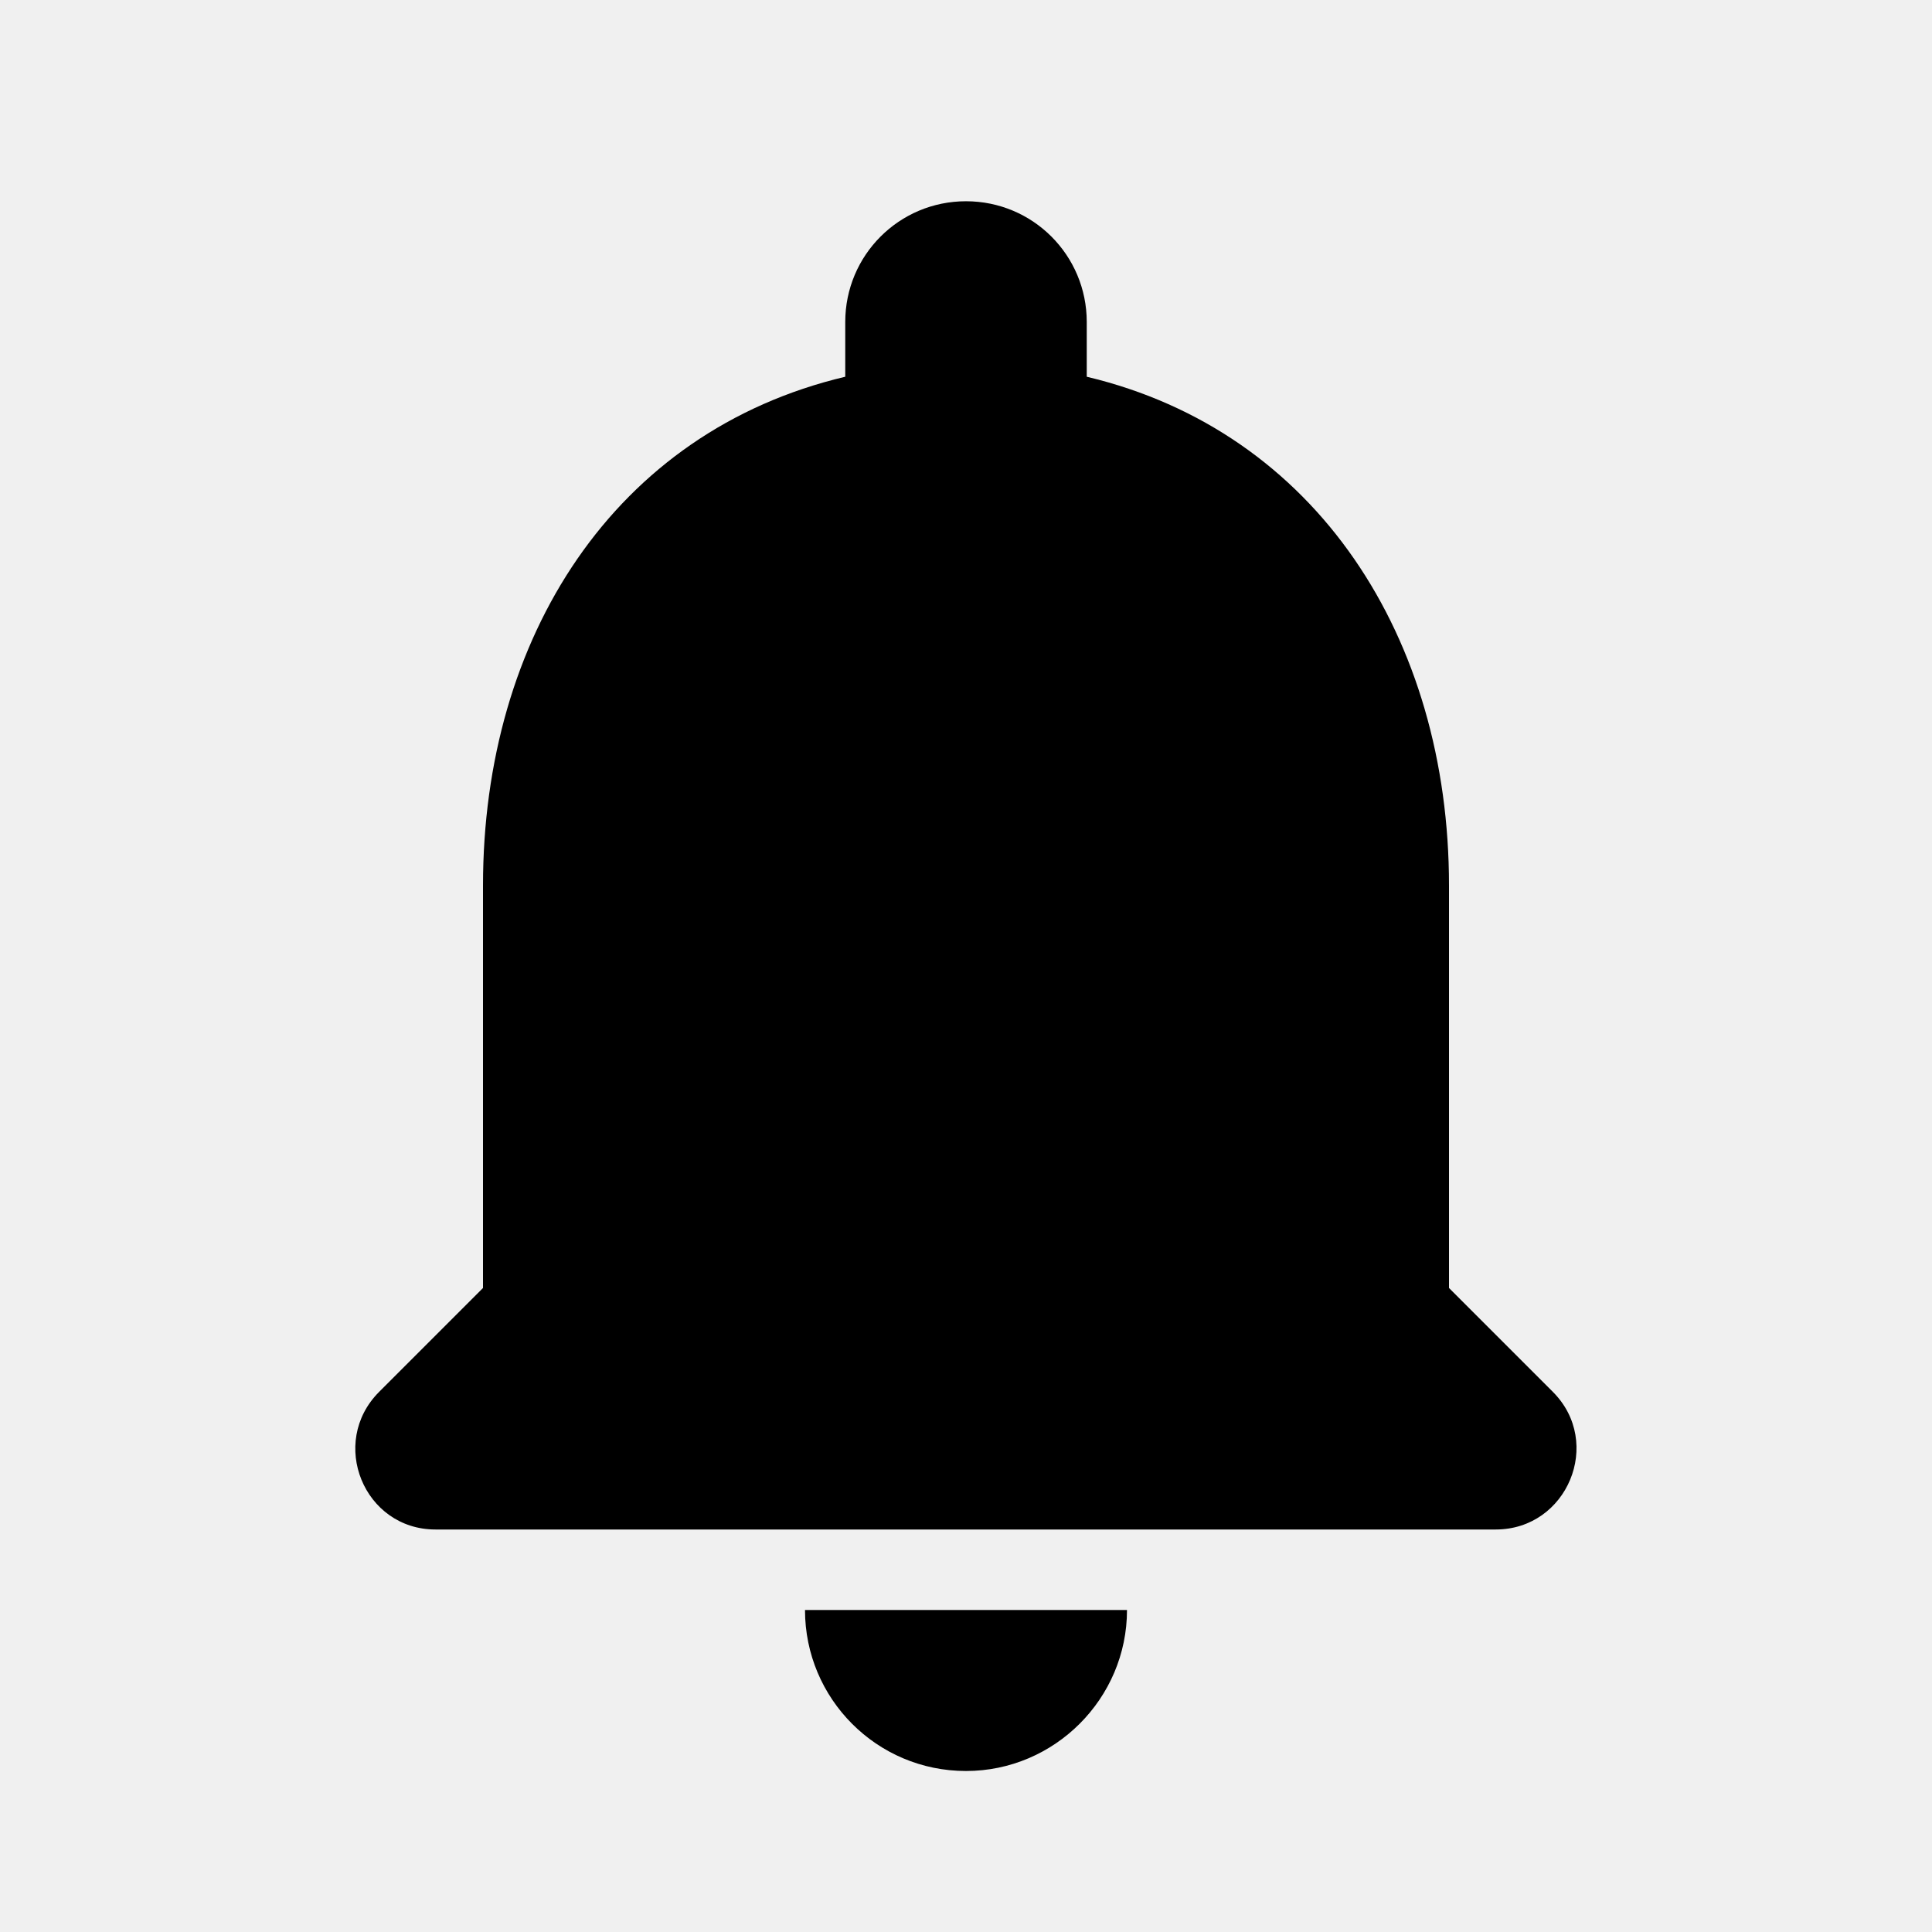
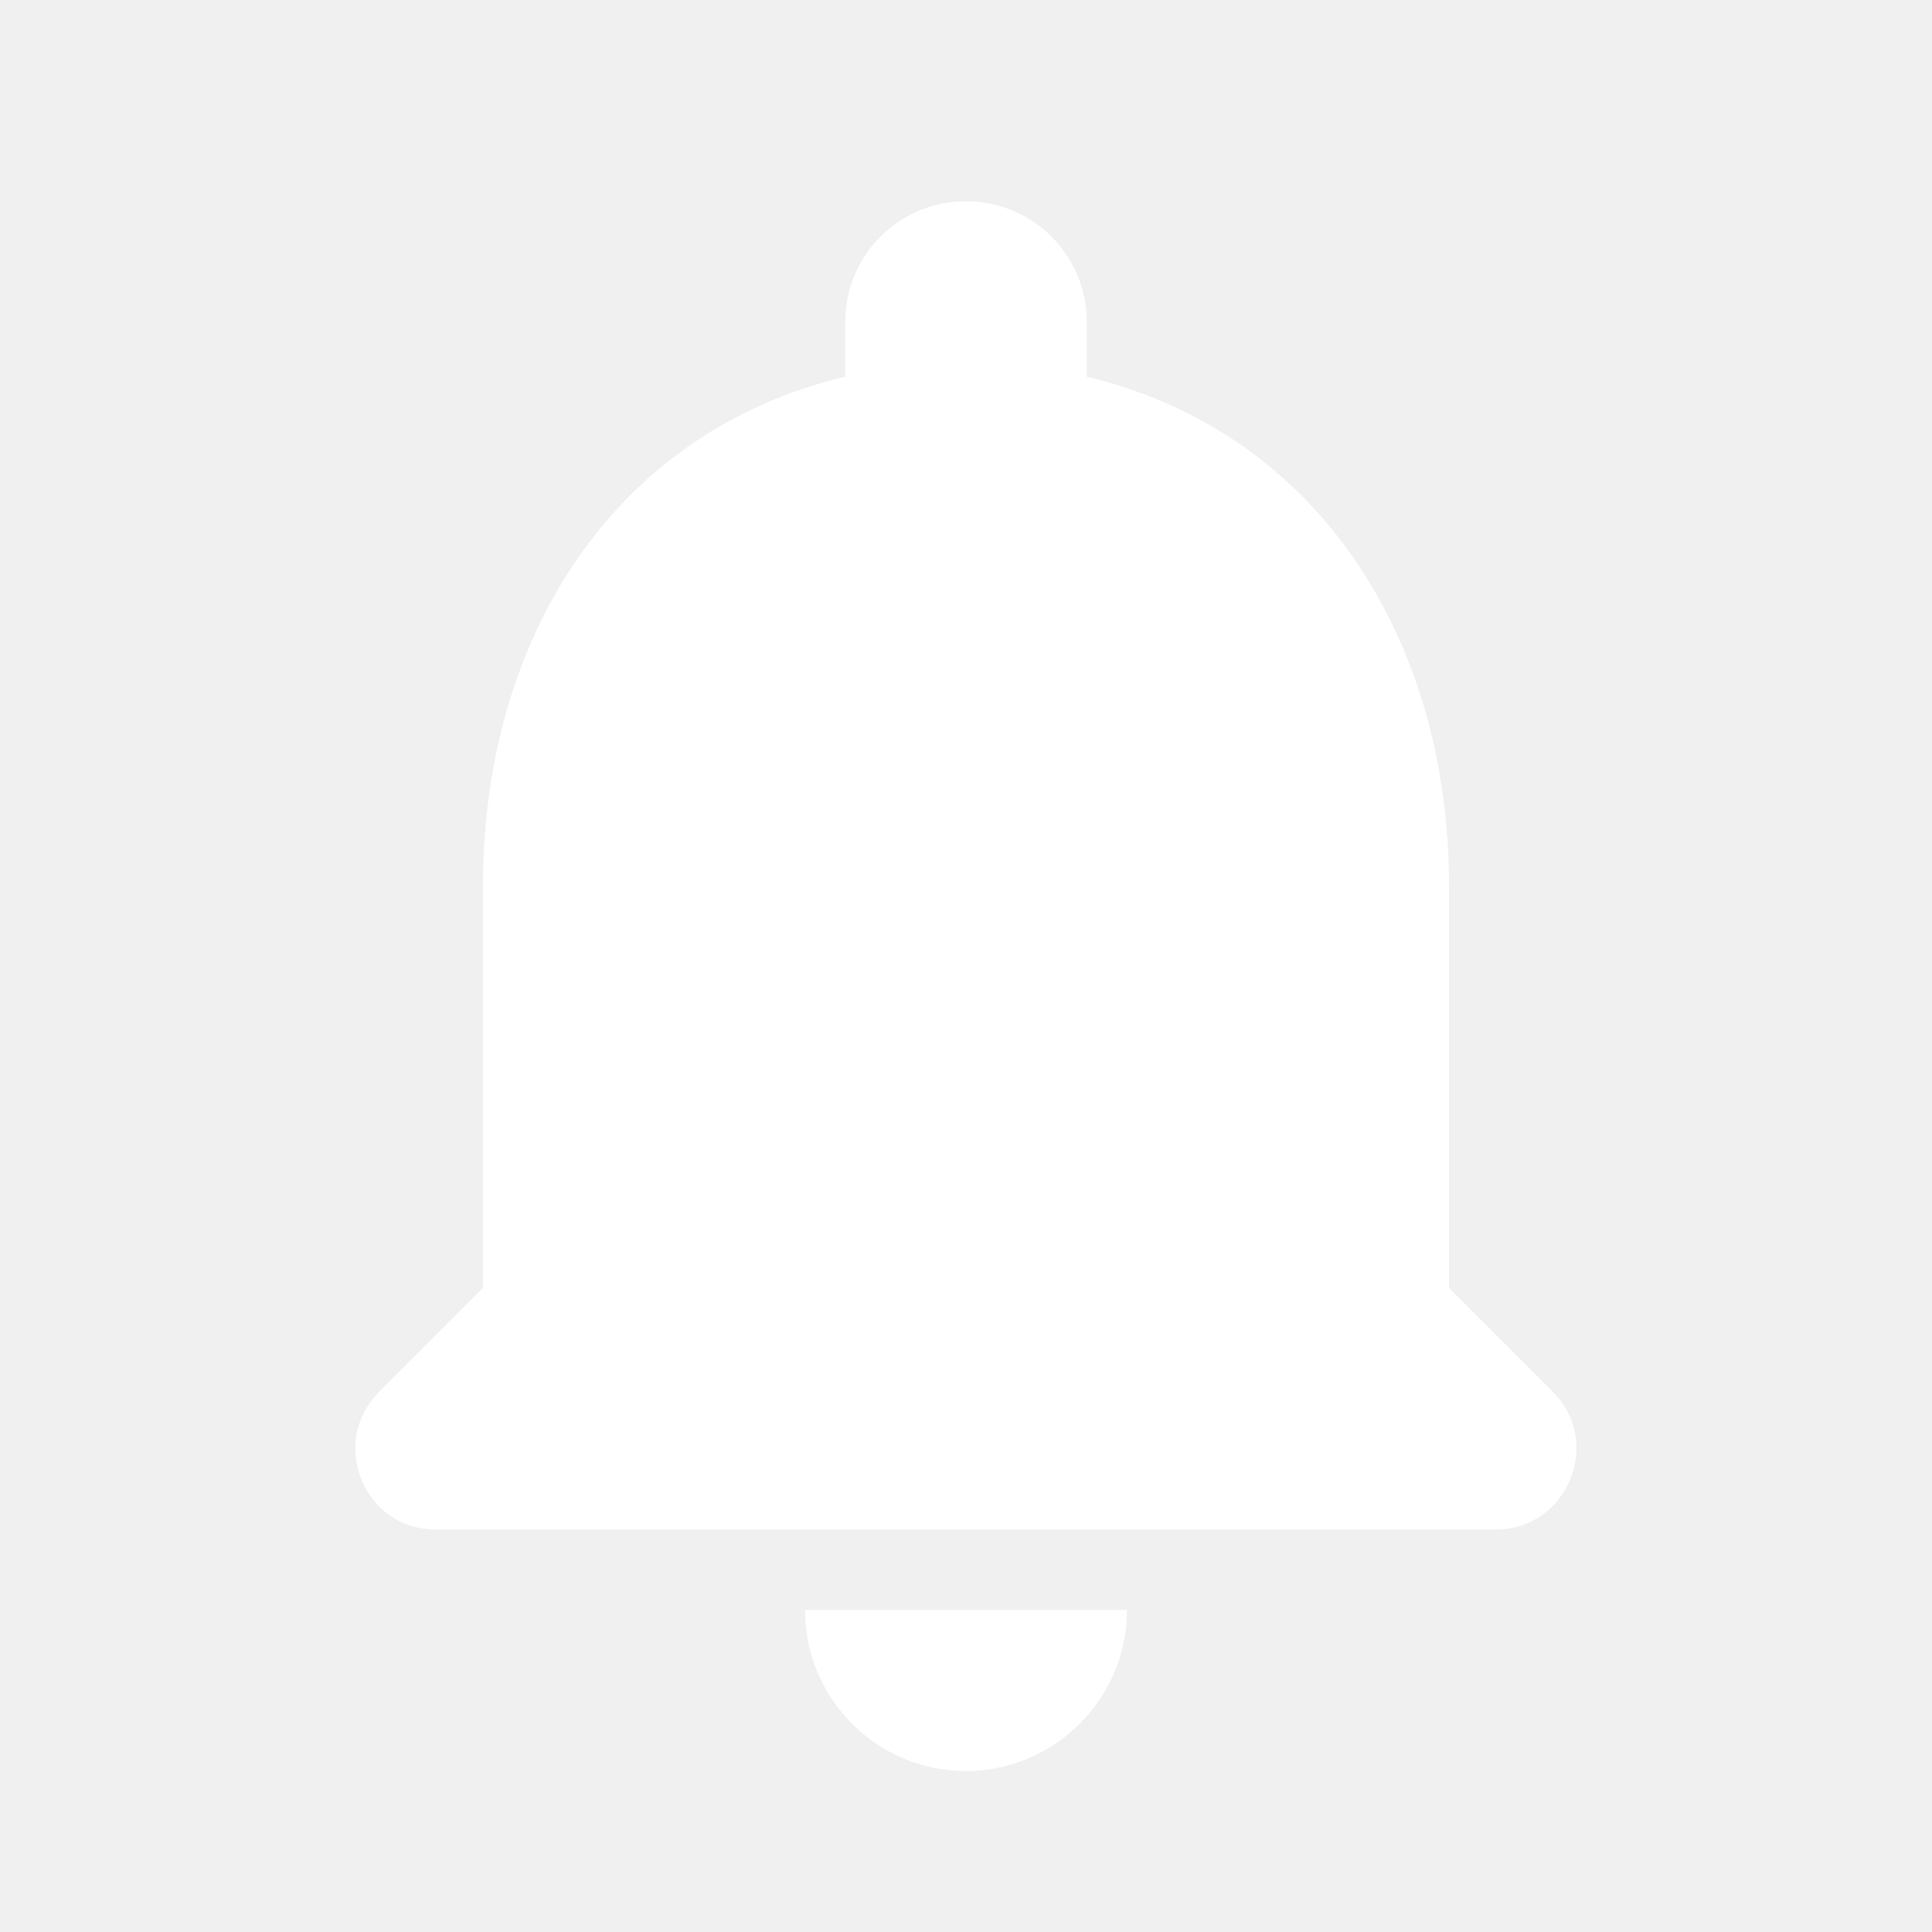
- <svg xmlns="http://www.w3.org/2000/svg" width="24" height="24" viewBox="0 0 24 24">
+ <svg xmlns="http://www.w3.org/2000/svg" fill="#ffffff" width="24" height="24" viewBox="0 0 24 24">
  <path fill="none" d="M0 0h24v24H0V0z" />
  <path d="M12 22c1.1 0 2-.9 2-2h-4c0 1.1.89 2 2 2zm6-6v-5c0-3.07-1.64-5.64-4.5-6.32V4c0-.83-.67-1.5-1.5-1.5s-1.5.67-1.5 1.5v.68C7.63 5.36 6 7.92 6 11v5l-1.29 1.29c-.63.63-.19 1.71.7 1.71h13.17c.89 0 1.34-1.08.71-1.71L18 16z" />
</svg>
